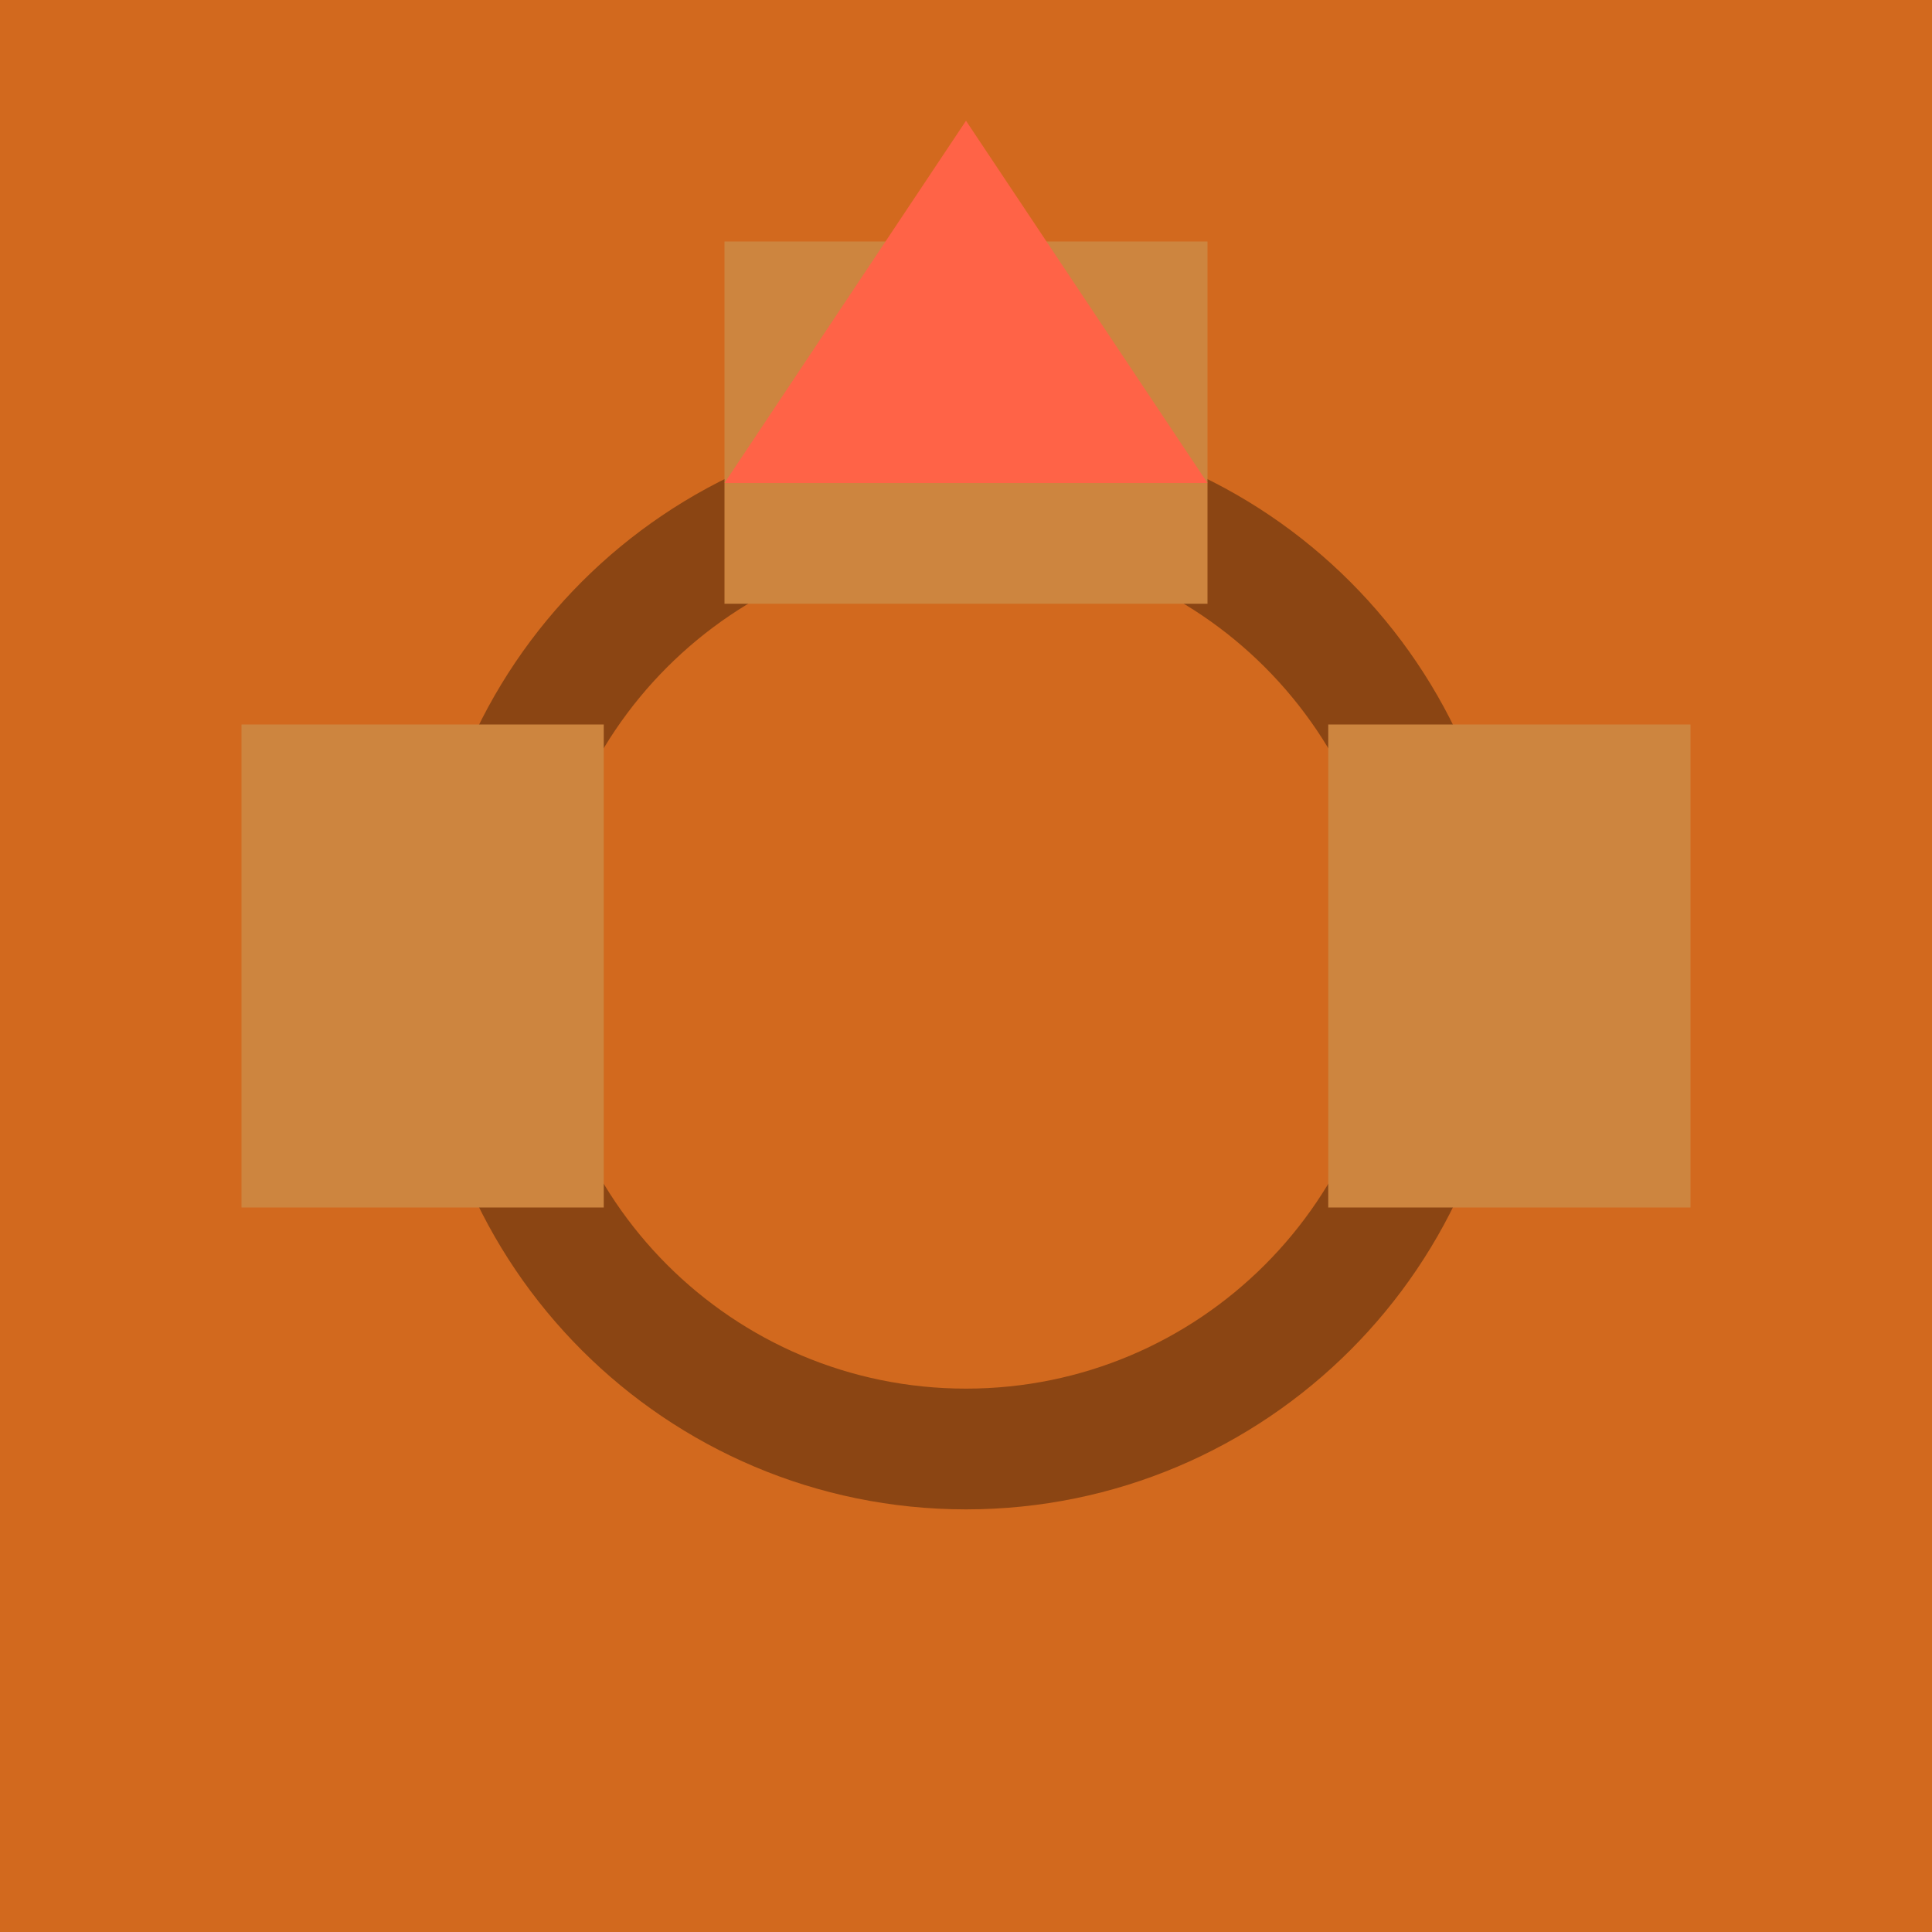
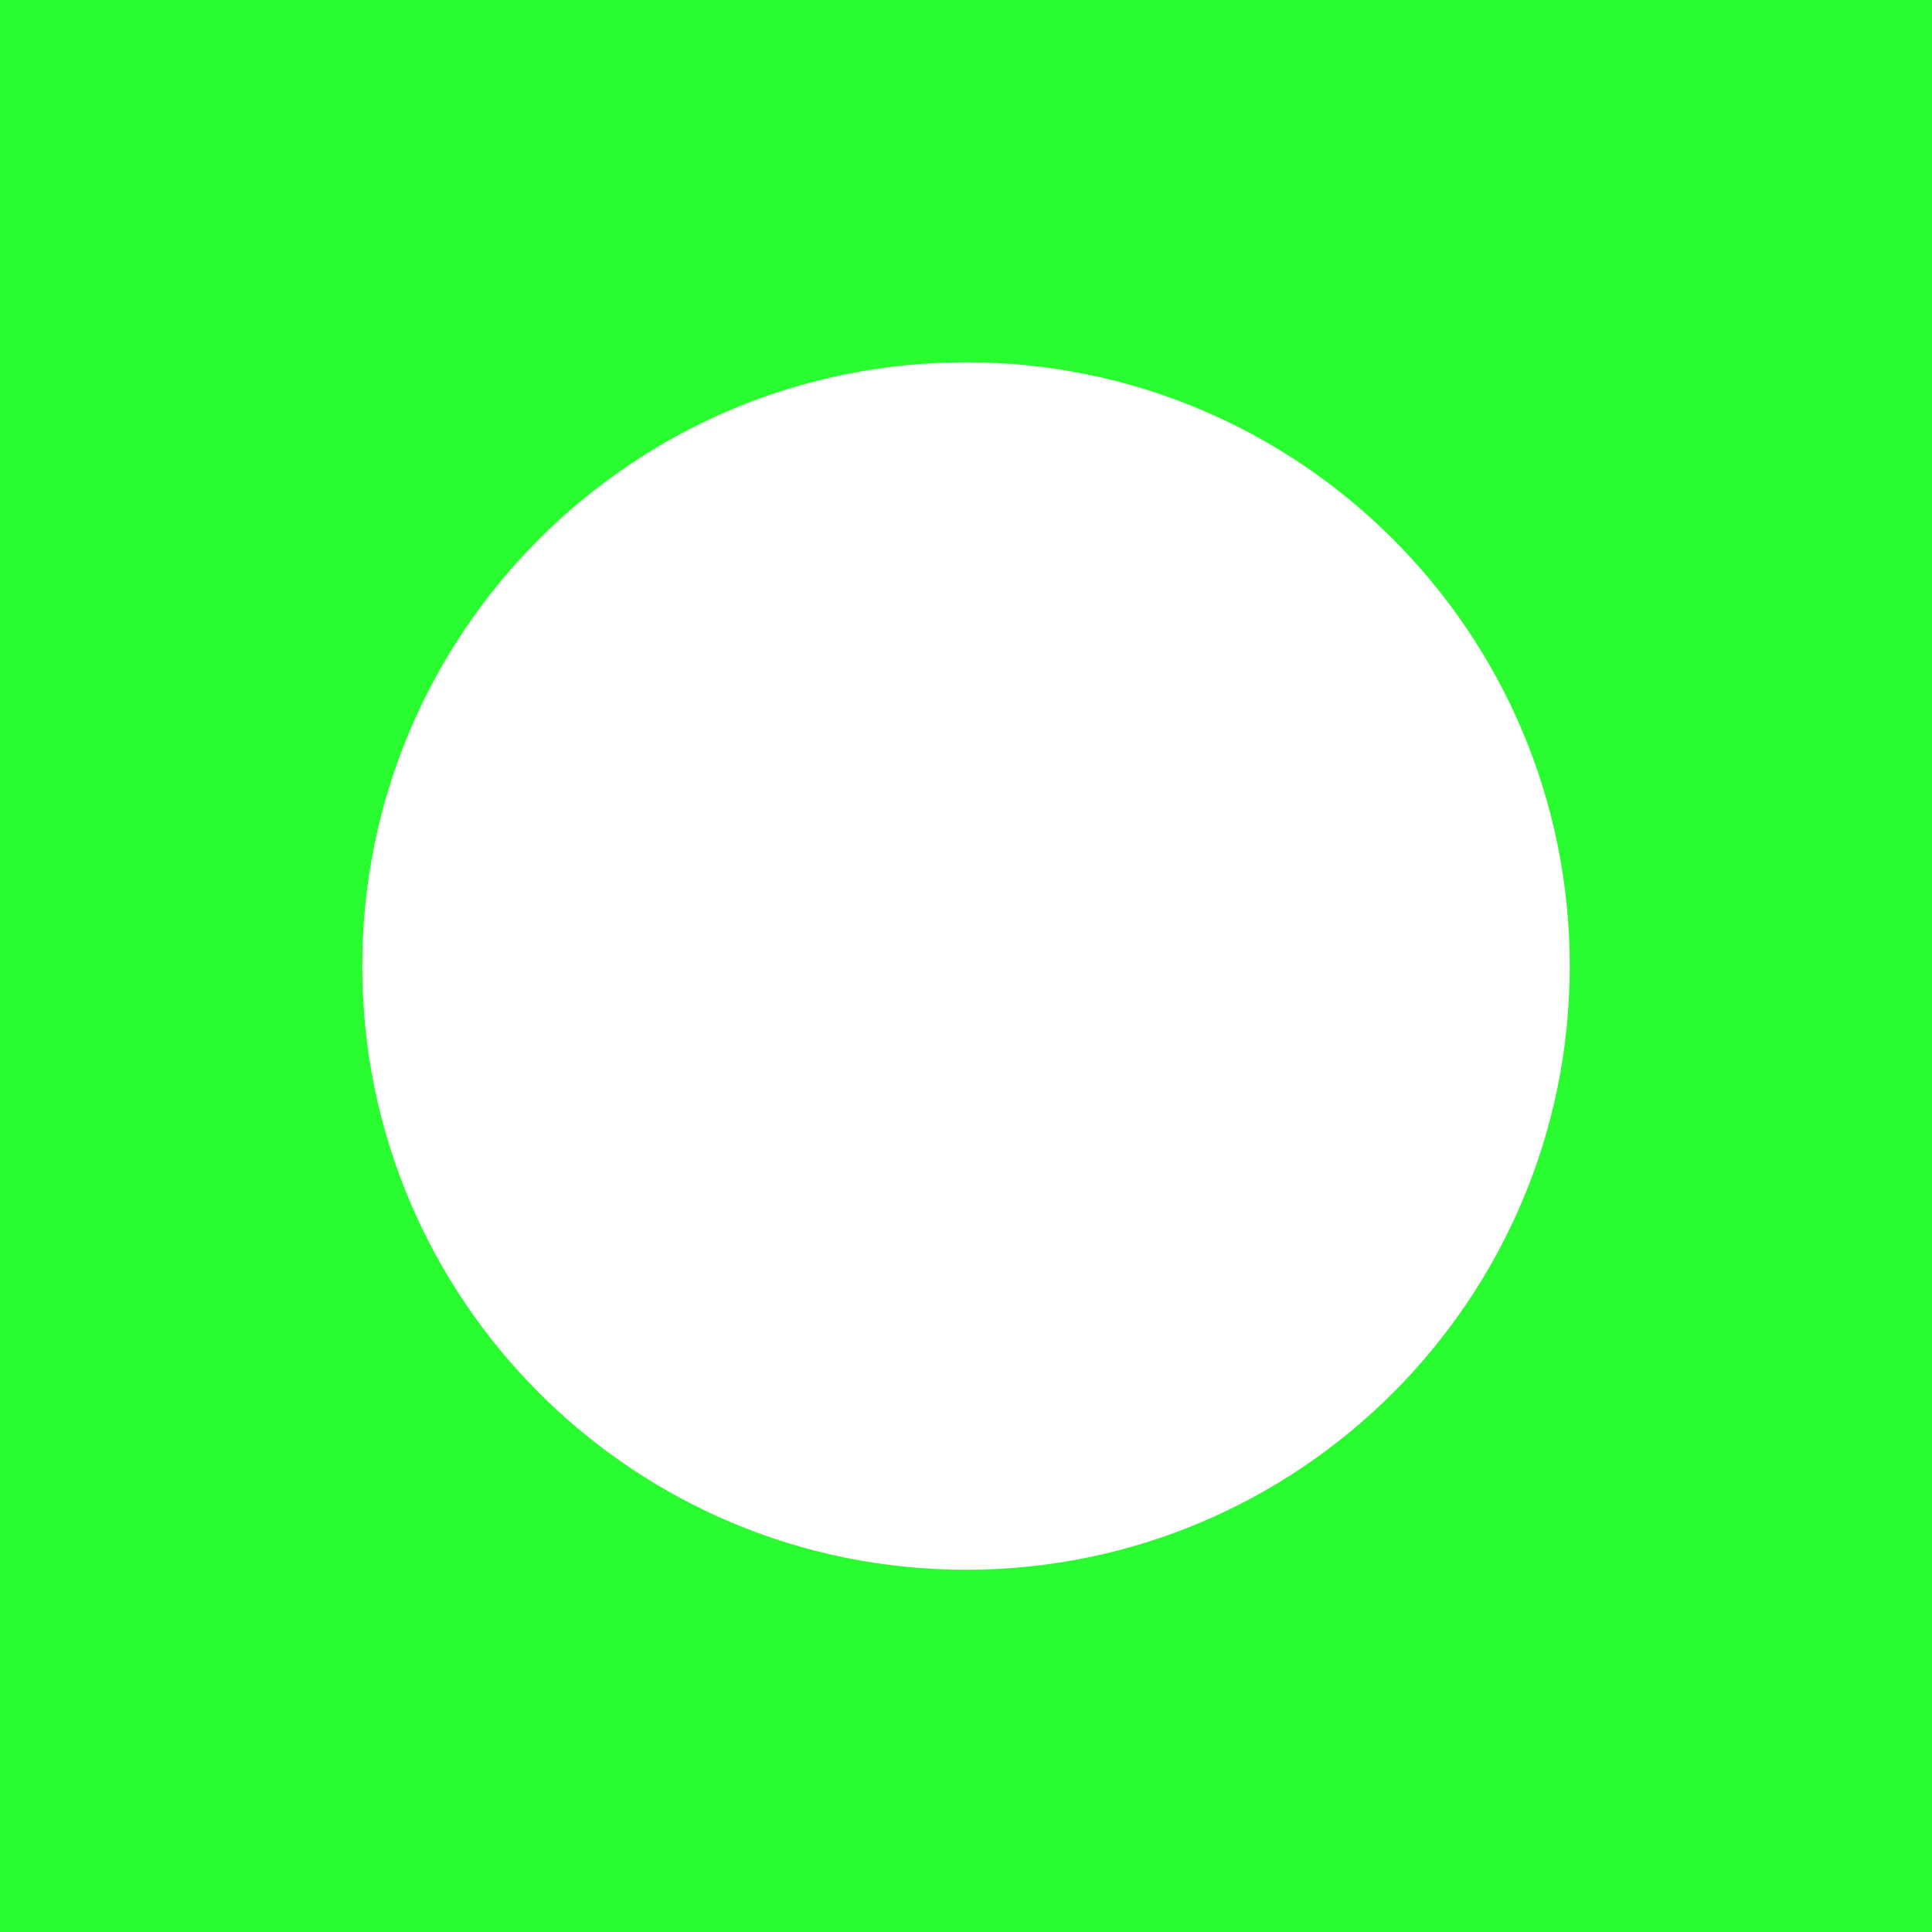
- <svg xmlns="http://www.w3.org/2000/svg" width="16" height="16" viewBox="0 0 16 16">
-   <rect x="0" y="0" width="16" height="16" fill="#D2691E" />
-   <circle cx="8" cy="8" r="4" fill="none" stroke="#8B4513" stroke-width="1" />
-   <rect x="6" y="2" width="4" height="3" fill="#CD853F" />
-   <rect x="2" y="6" width="3" height="4" fill="#CD853F" />
-   <rect x="11" y="6" width="3" height="4" fill="#CD853F" />
-   <polygon points="8,1 10,4 6,4" fill="#FF6347" />
+ <svg xmlns="http://www.w3.org/2000/svg" version="1.1" id="Layer_1" x="0px" y="0px" viewBox="0 0 64 64" style="enable-background:new 0 0 64 64;" xml:space="preserve">
+   <style type="text/css">
+ 	.st0{fill:#29FD2F;}
+ 	.st1{fill:#FFFFFF;}
+ </style>
+   <rect class="st0" width="64" height="64" />
+   <circle class="st1" cx="32" cy="32" r="20" />
</svg>
